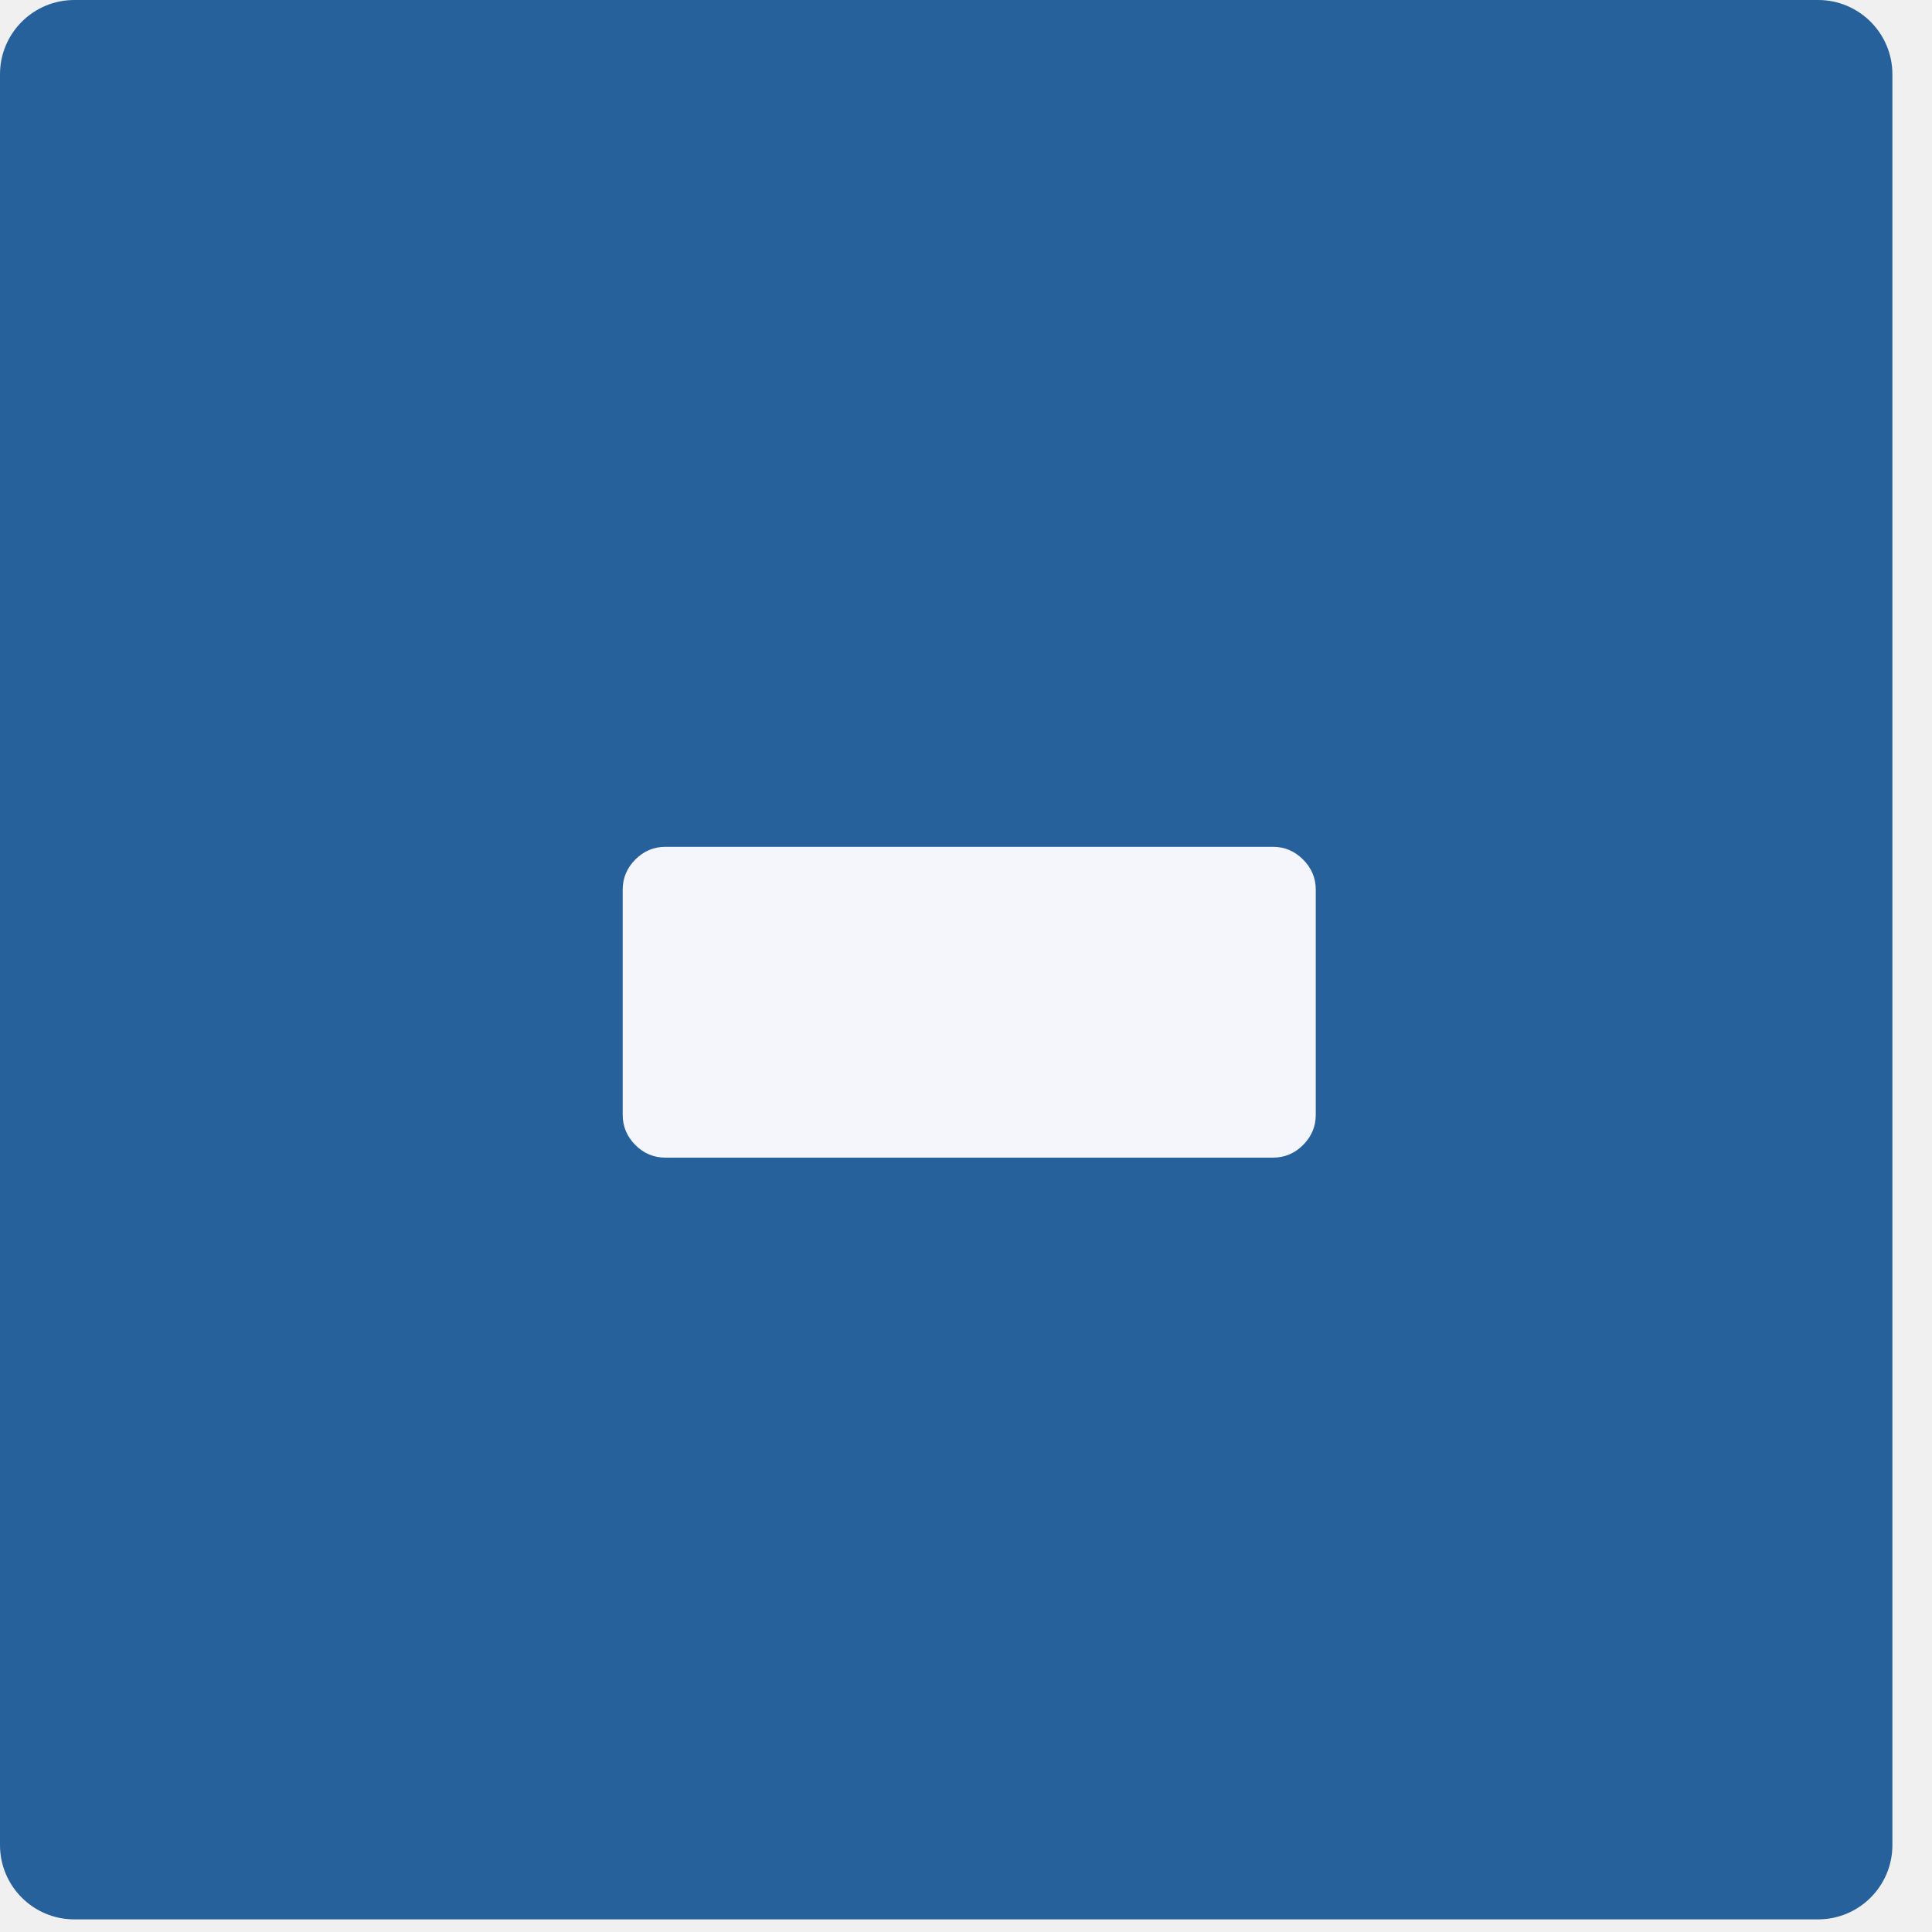
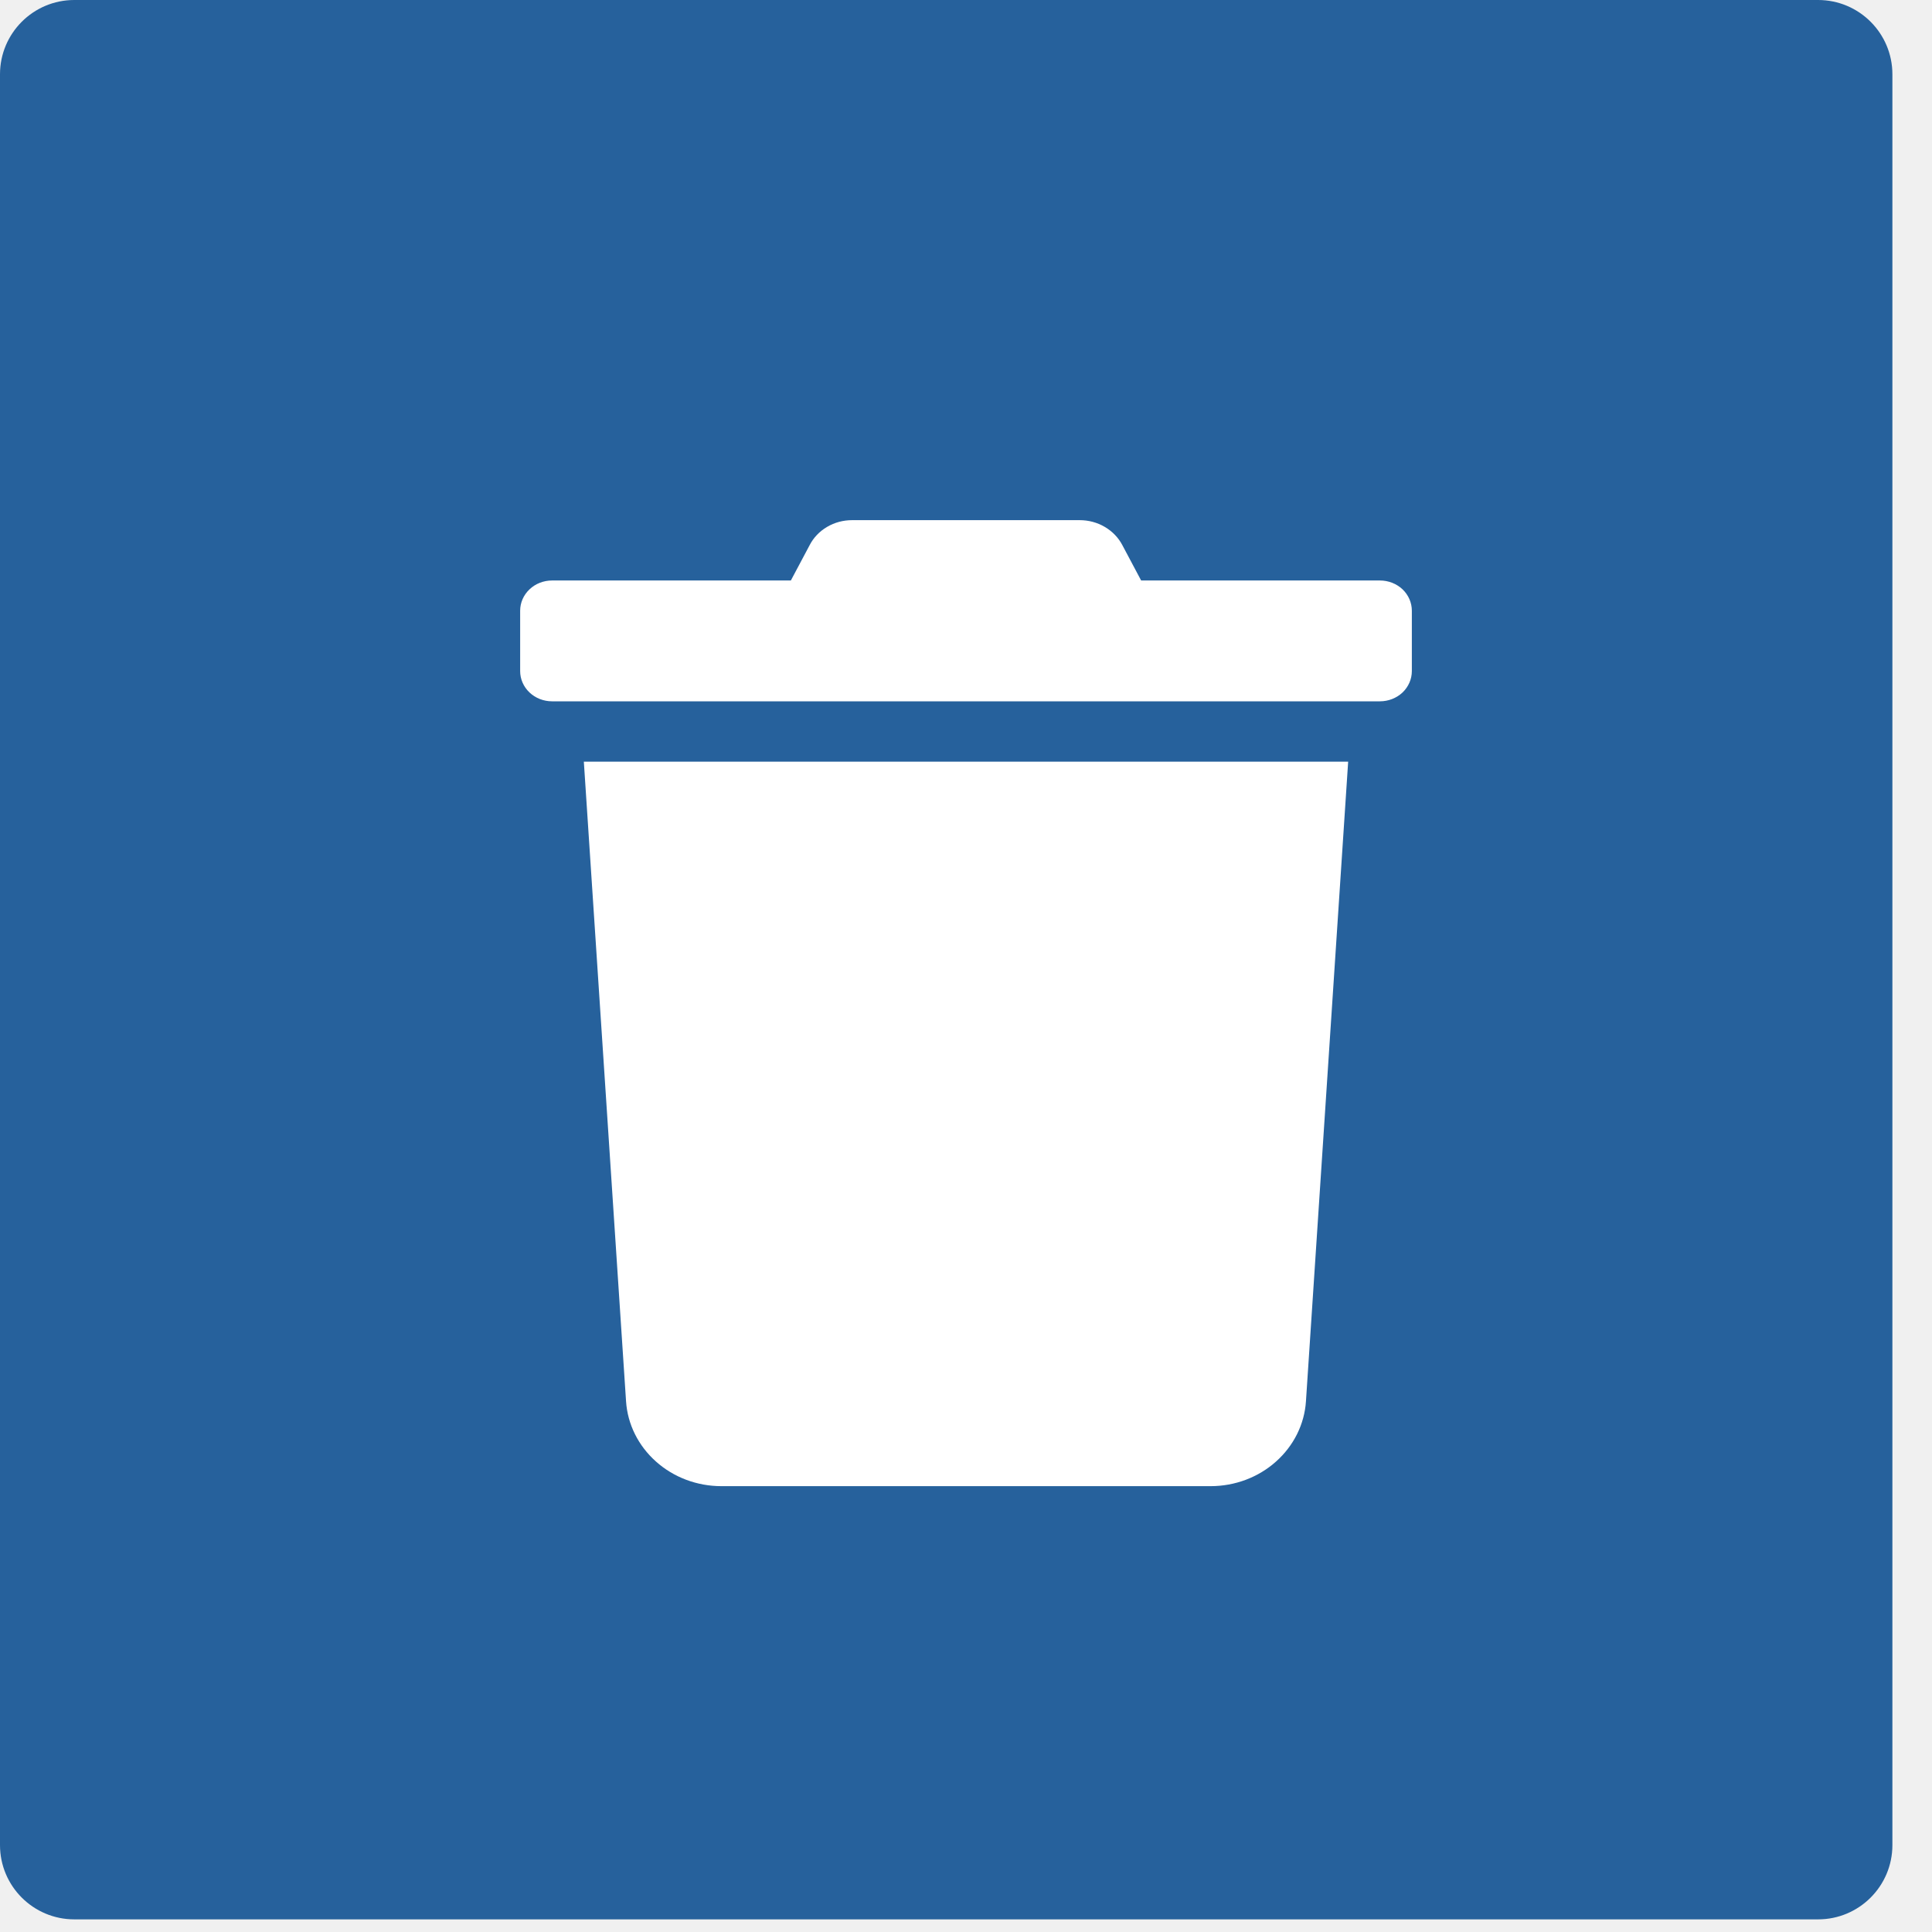
<svg xmlns="http://www.w3.org/2000/svg" width="26" height="26" viewBox="0 0 26 26" fill="none">
  <rect width="25.467" height="25.83" rx="1" fill="#26619C" />
-   <path d="M17.131 11.396C17.287 11.396 17.422 11.453 17.536 11.567C17.65 11.681 17.707 11.816 17.707 11.972V15.003C17.707 15.16 17.65 15.295 17.536 15.409C17.422 15.523 17.287 15.579 17.131 15.579H8.956C8.799 15.579 8.664 15.523 8.55 15.409C8.437 15.295 8.38 15.16 8.38 15.003V11.972C8.38 11.816 8.437 11.681 8.55 11.567C8.664 11.453 8.799 11.396 8.956 11.396H17.131Z" fill="#F4F6FC" />
+   <path d="M18.571 7.812H15.357L15.105 7.338C15.052 7.236 14.97 7.151 14.868 7.091C14.766 7.031 14.649 7 14.53 7H11.468C11.348 7 11.231 7.031 11.13 7.091C11.029 7.15 10.947 7.236 10.895 7.338L10.643 7.812H7.429C7.315 7.812 7.206 7.855 7.126 7.931C7.045 8.008 7 8.111 7 8.219V9.031C7 9.139 7.045 9.242 7.126 9.319C7.206 9.395 7.315 9.438 7.429 9.438H18.571C18.685 9.438 18.794 9.395 18.875 9.319C18.955 9.242 19 9.139 19 9.031V8.219C19 8.111 18.955 8.008 18.875 7.931C18.794 7.855 18.685 7.812 18.571 7.812V7.812ZM8.425 18.857C8.445 19.167 8.59 19.457 8.828 19.669C9.066 19.882 9.381 20 9.708 20H16.292C16.619 20 16.934 19.882 17.172 19.669C17.41 19.457 17.555 19.167 17.575 18.857L18.143 10.25H7.857L8.425 18.857Z" fill="white" />
</svg>
